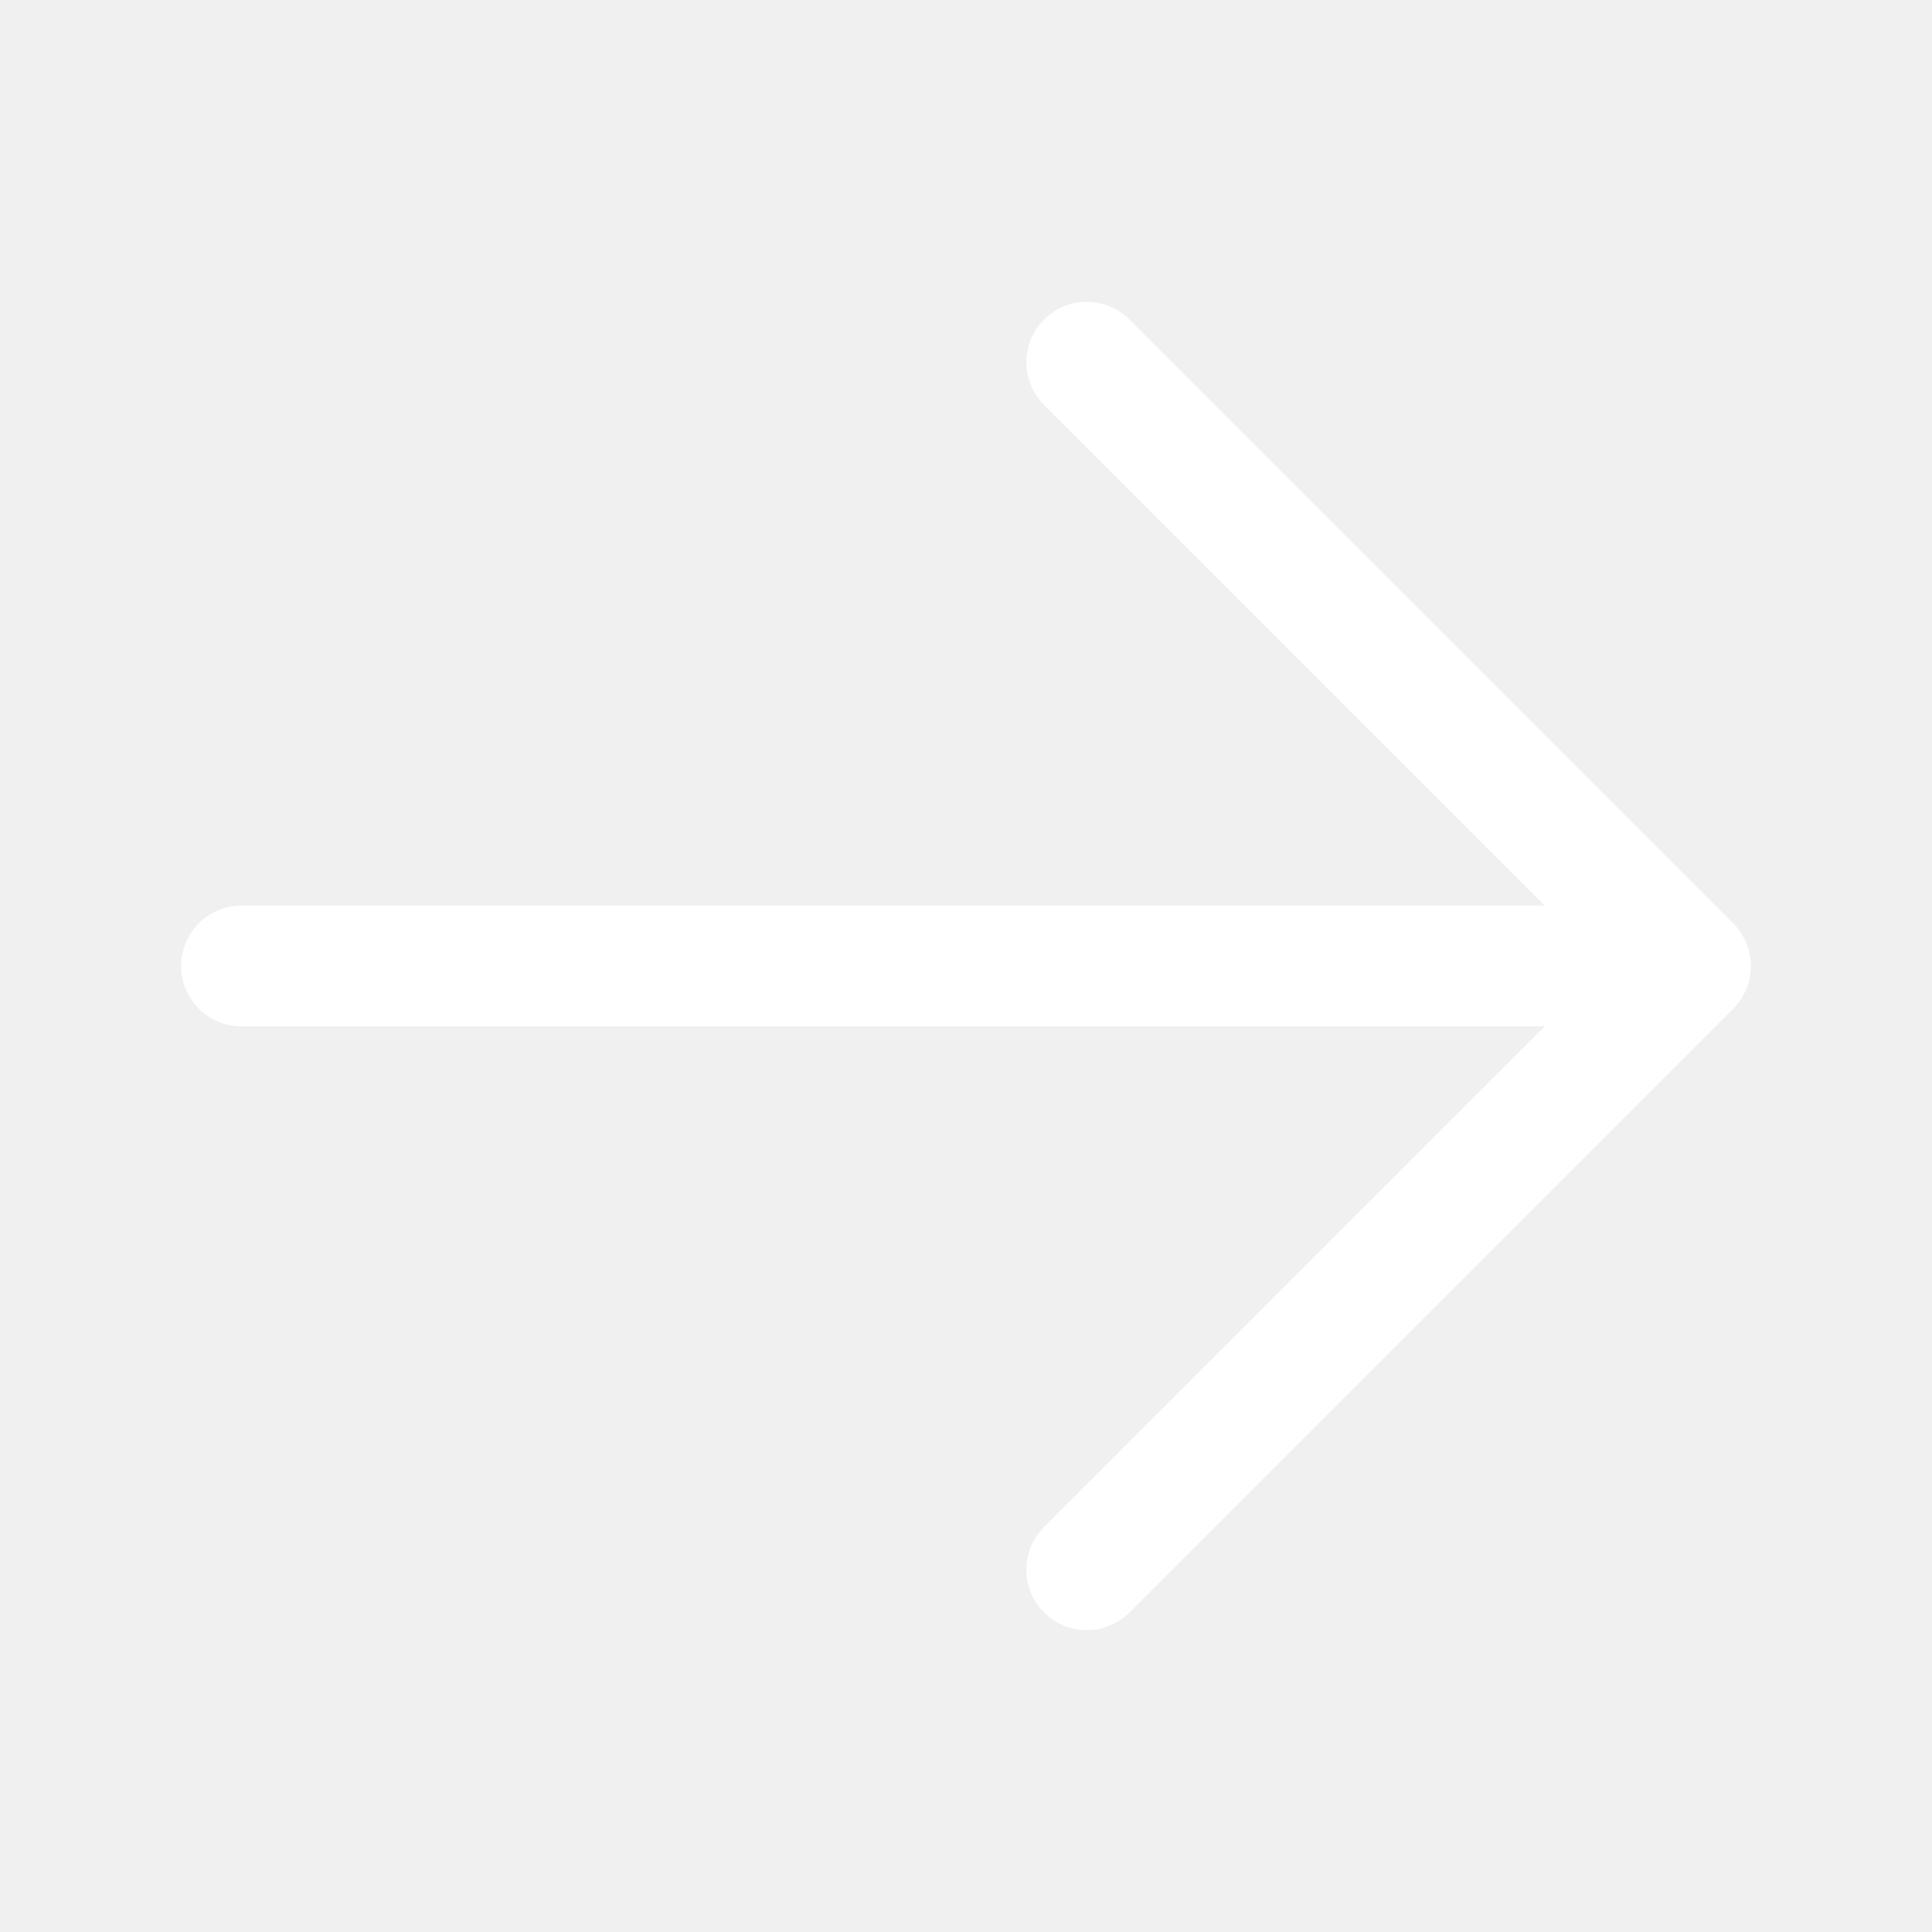
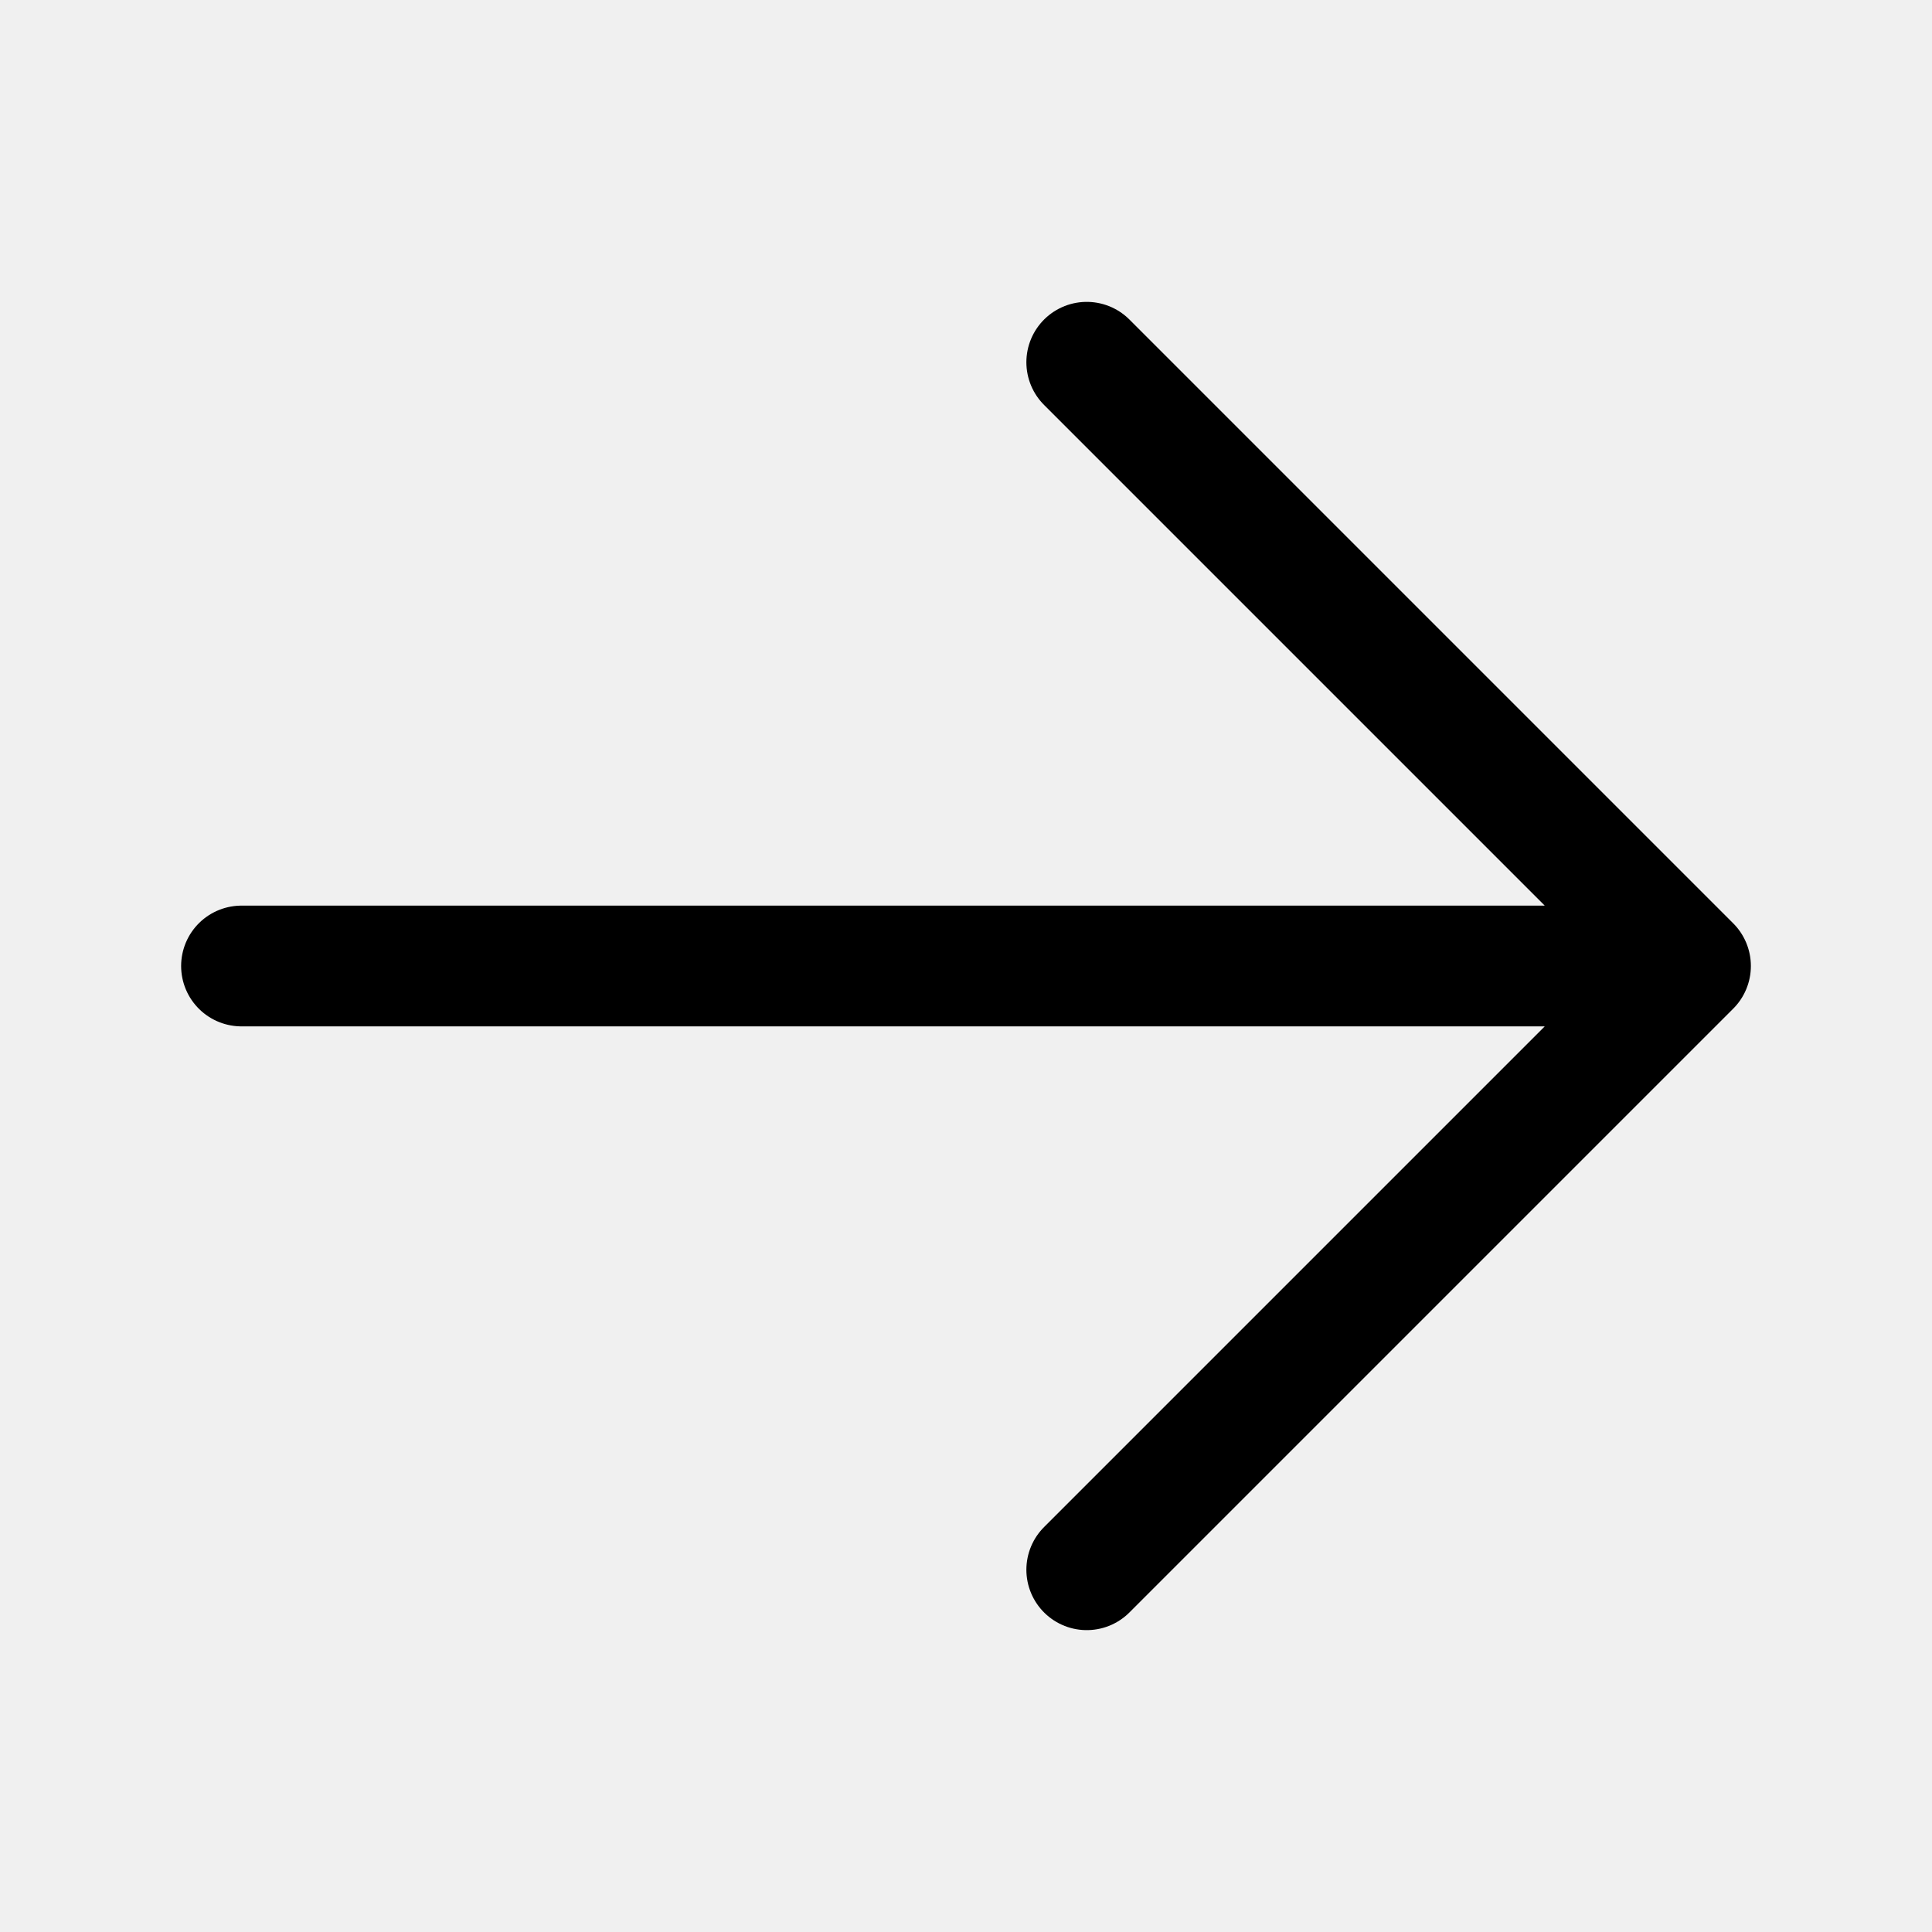
- <svg xmlns="http://www.w3.org/2000/svg" fill="none" viewBox="0 0 24 24" stroke-width="1.5" stroke="#ffffff" class="w-6 h-6">
+ <svg xmlns="http://www.w3.org/2000/svg" fill="none" viewBox="0 0 24 24" stroke-width="1.5" stroke="currentColor" class="w-6 h-6">
  <path stroke-linecap="round" stroke-linejoin="round" d="M13.5 4.5L21 12m0 0l-7.5 7.5M21 12H3" />
</svg>
